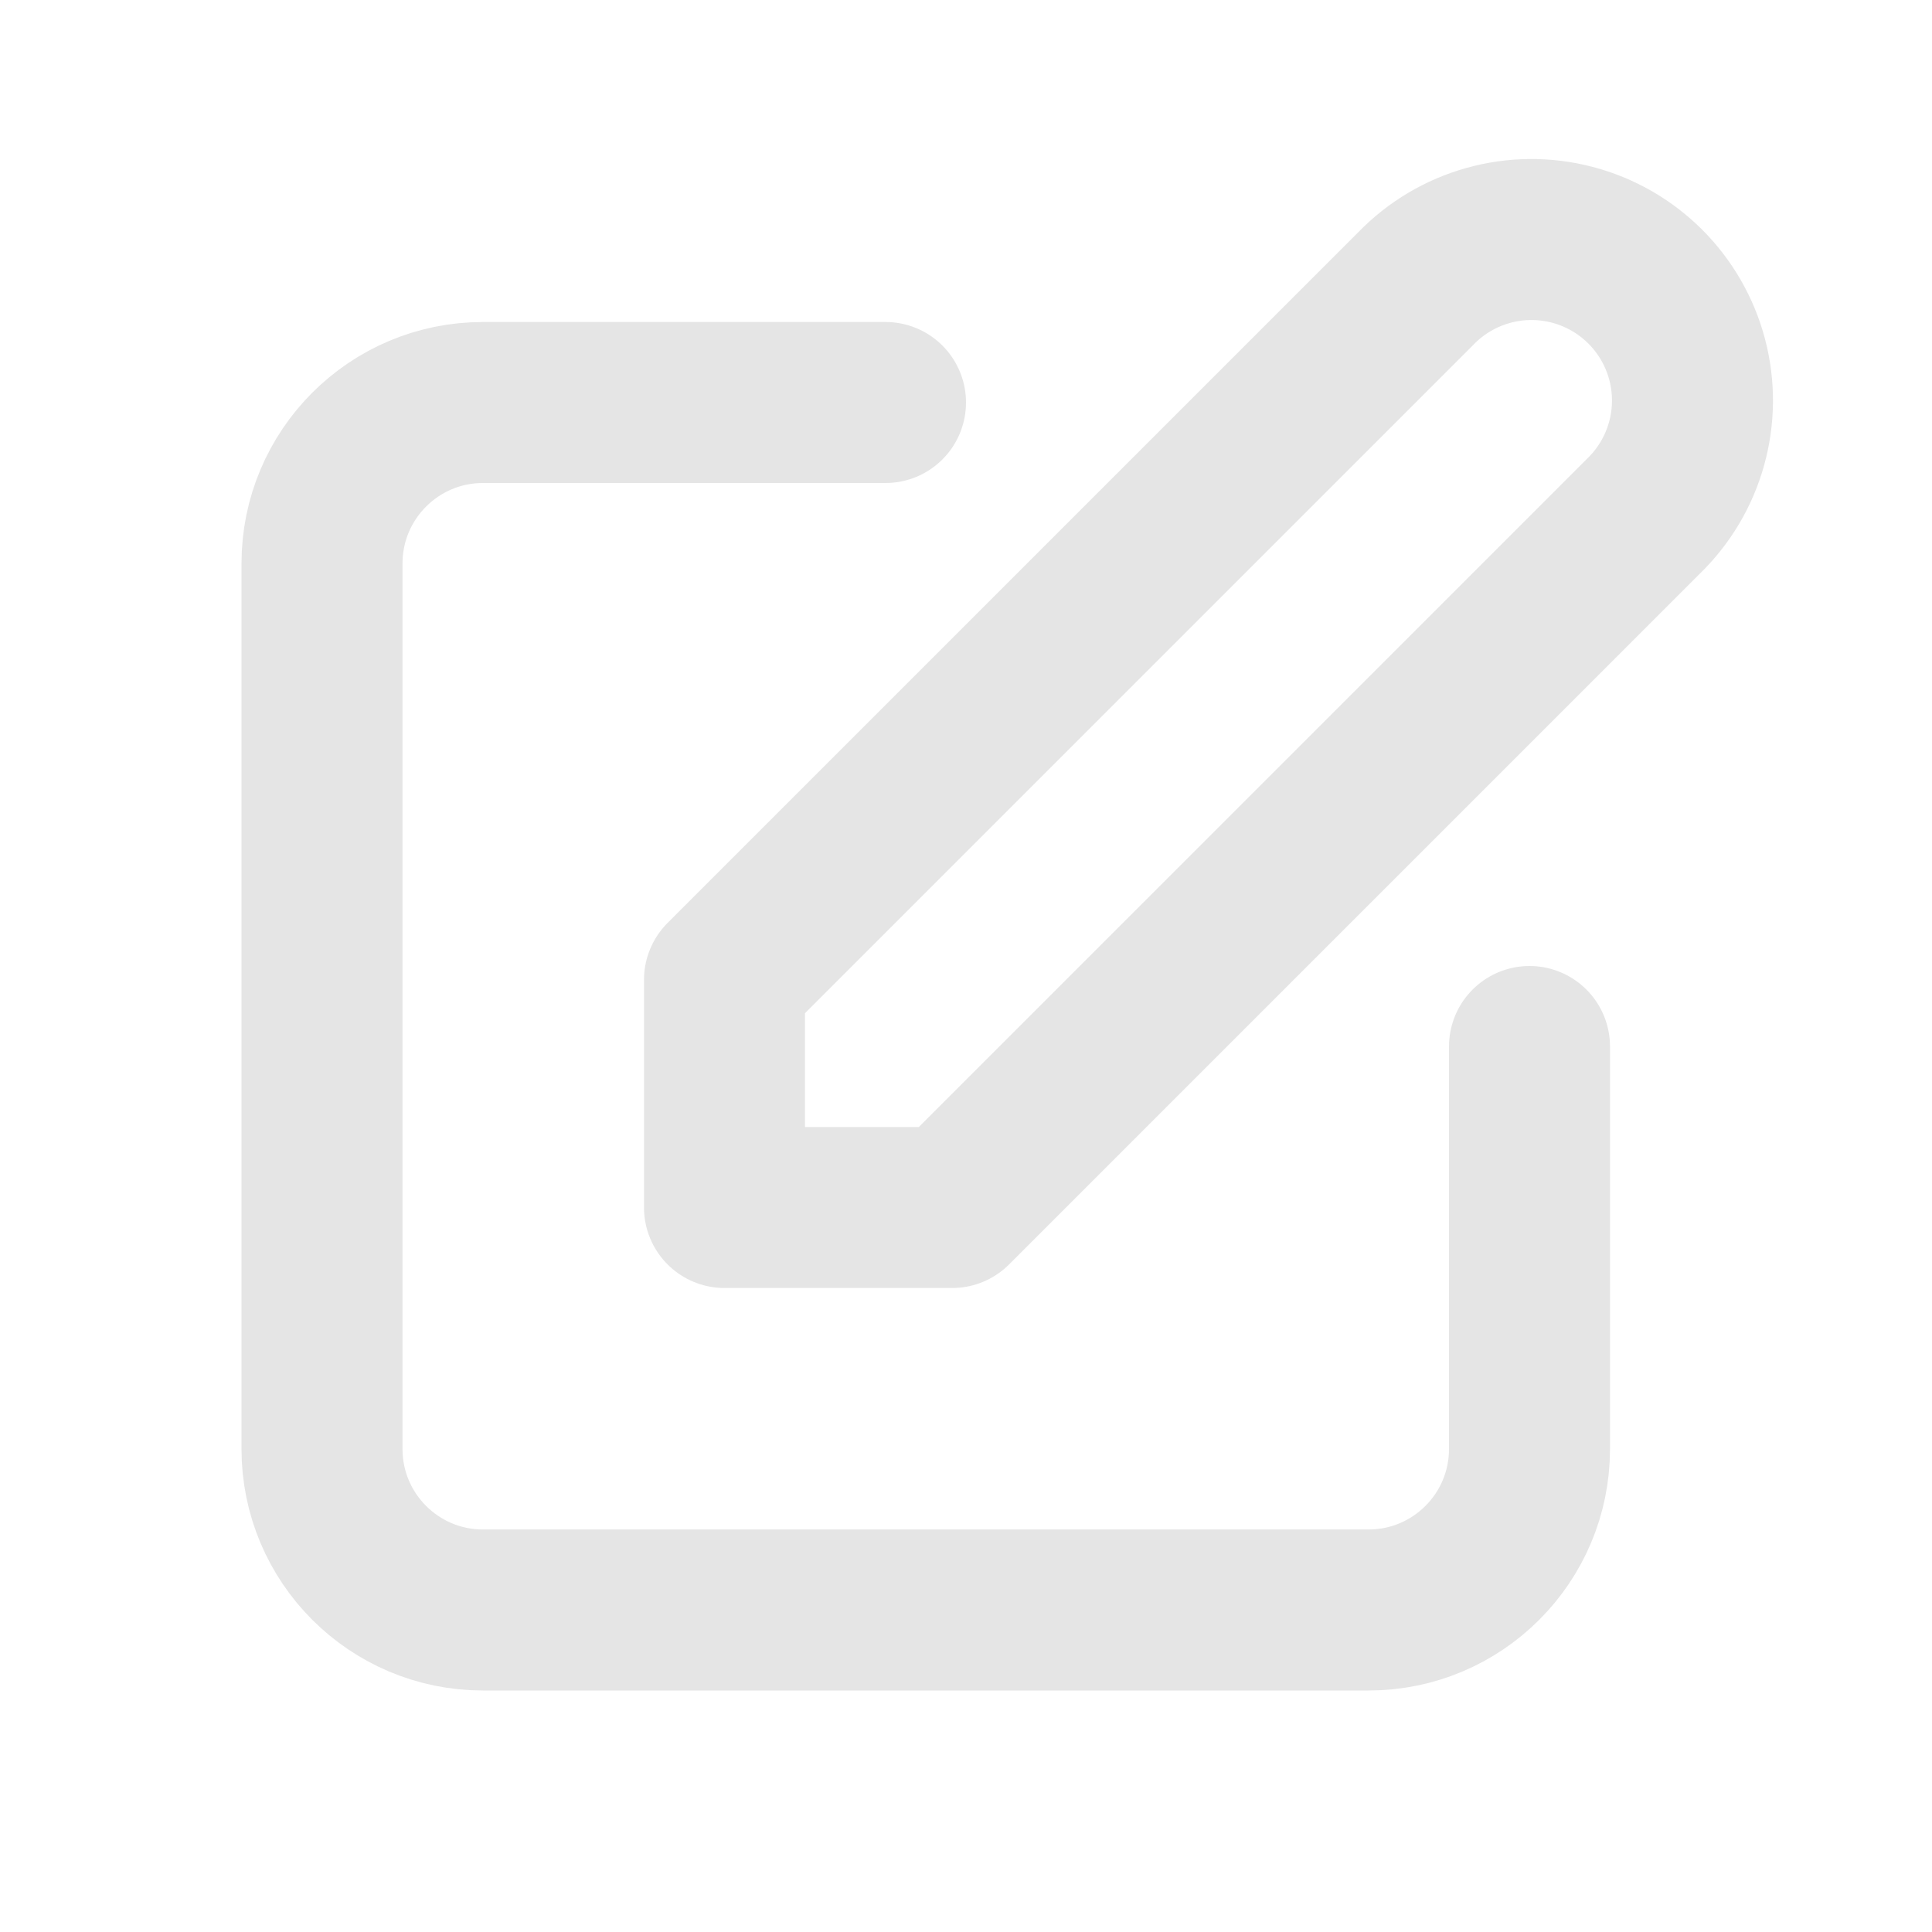
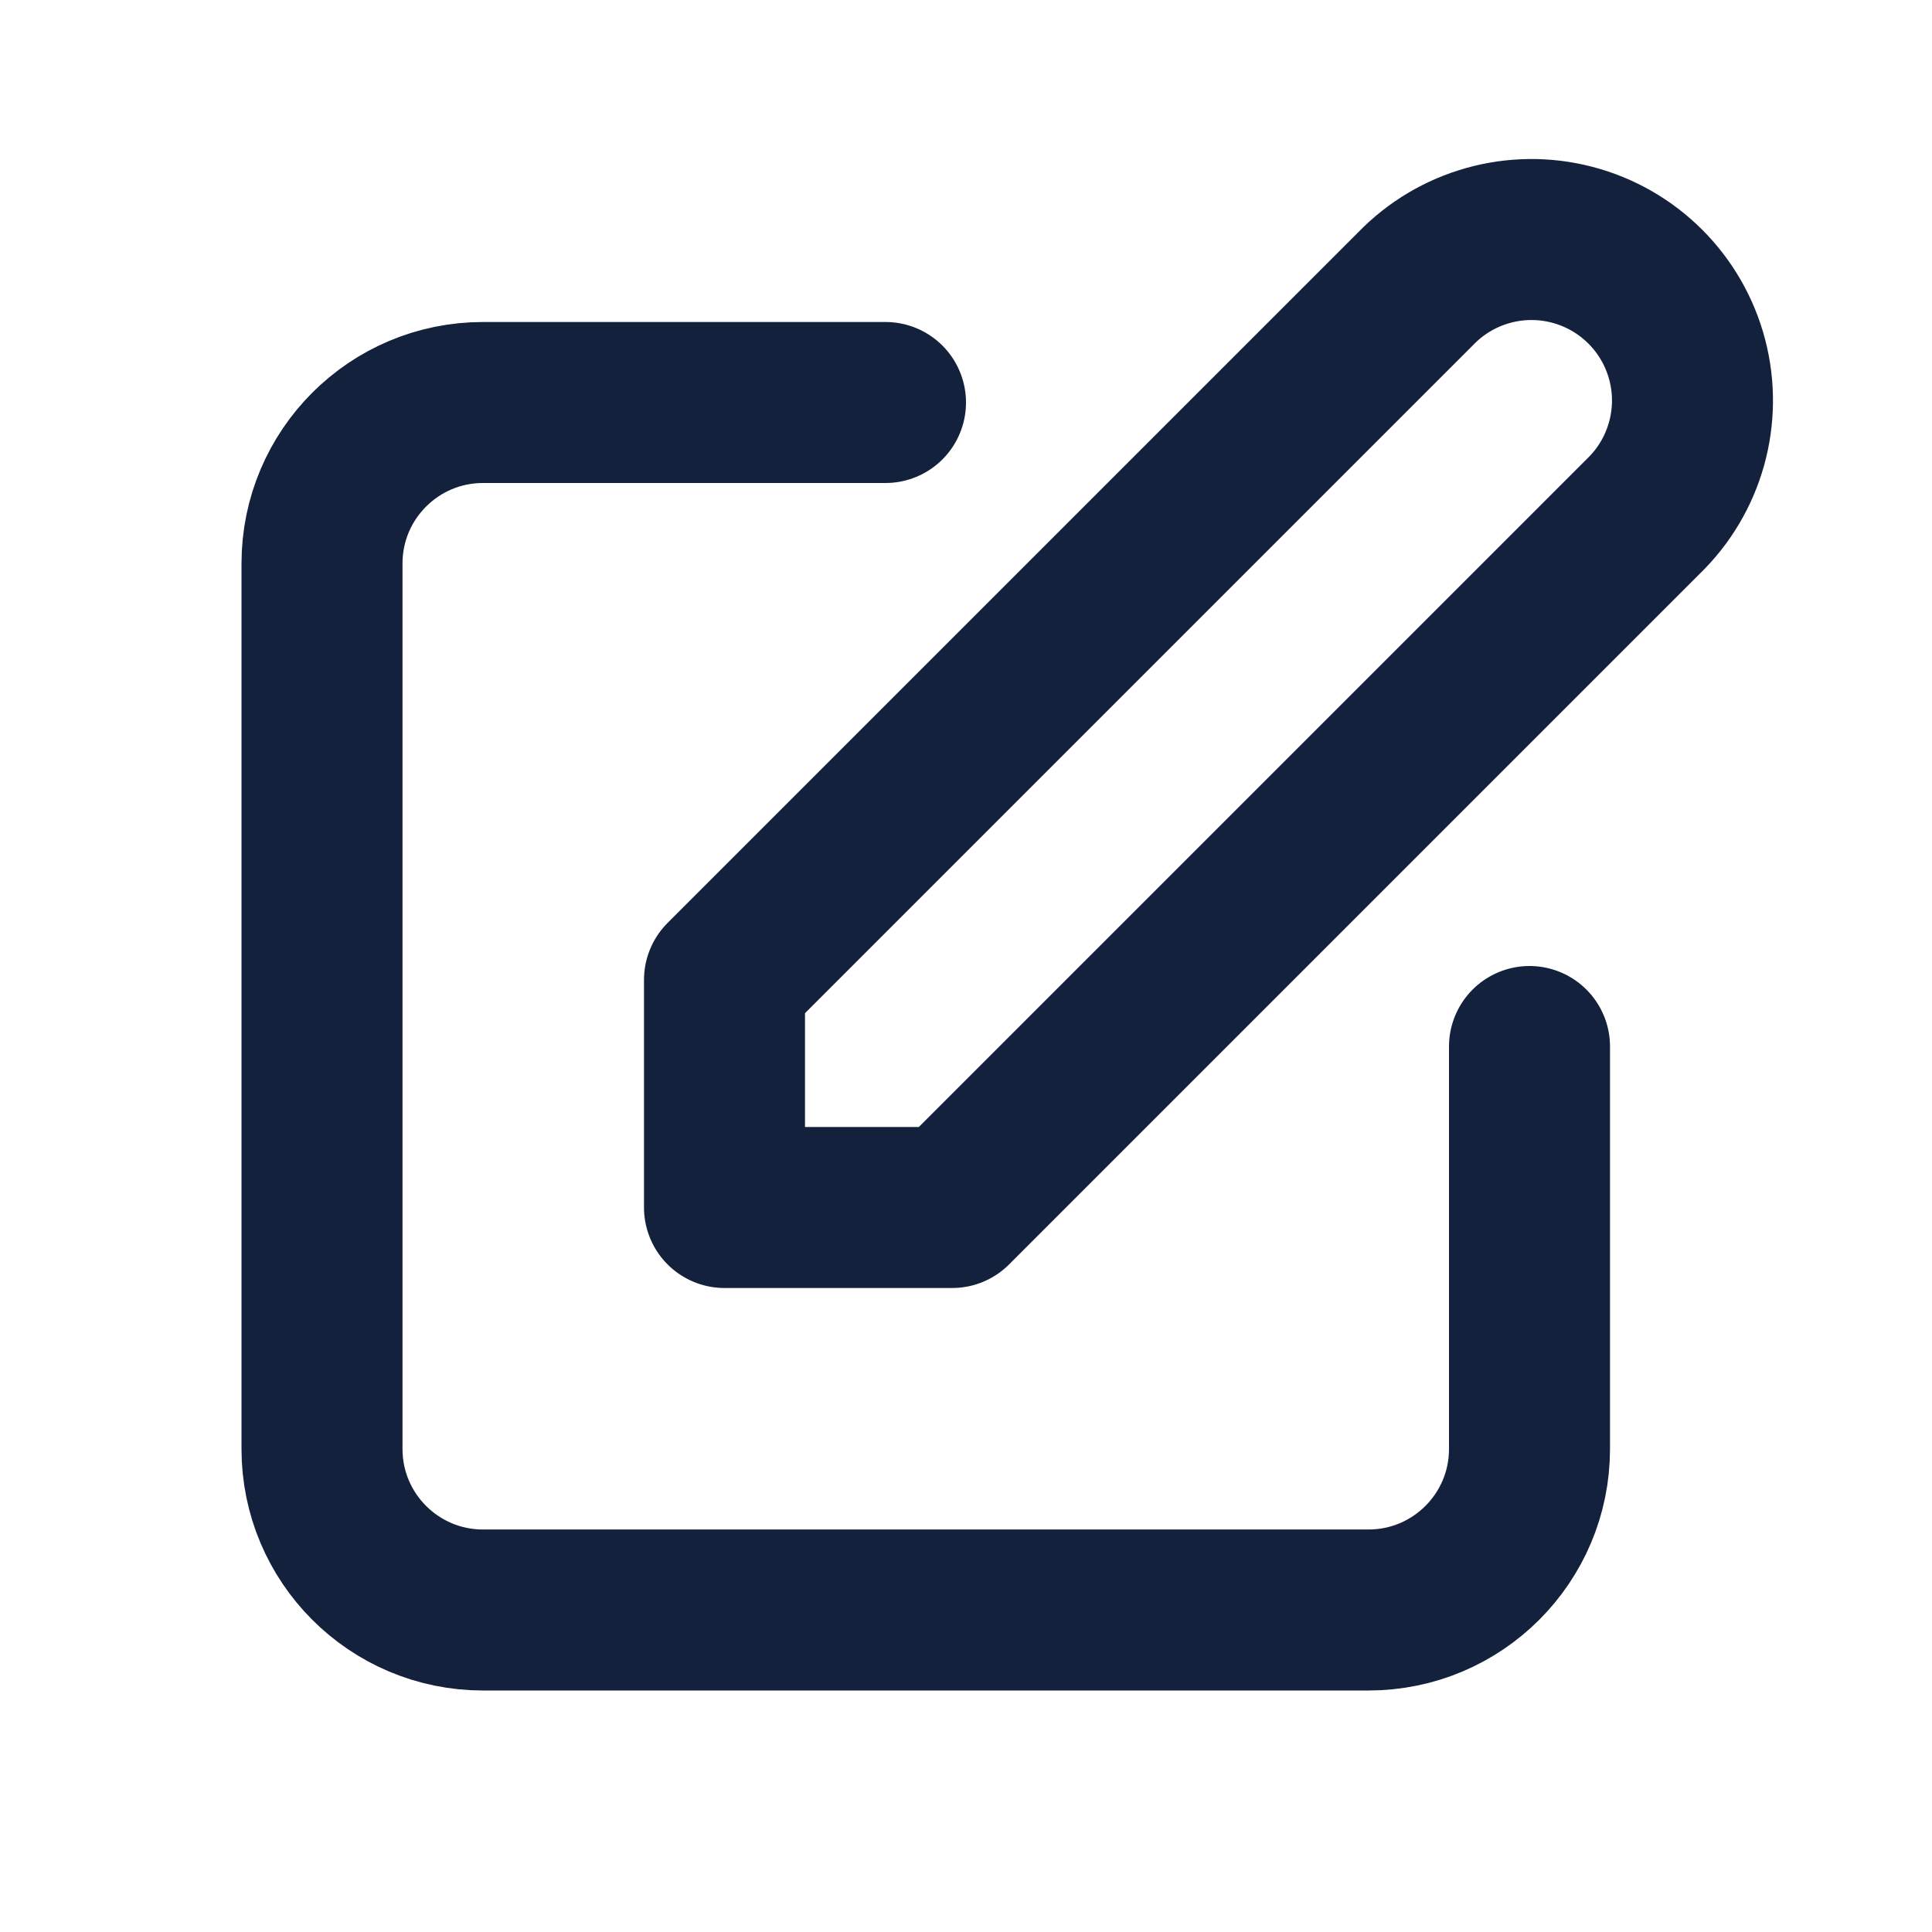
- <svg xmlns="http://www.w3.org/2000/svg" class="h-6 w-6" fill="none" viewBox="0 0 24 24" stroke="#e5e5e5">
+ <svg xmlns="http://www.w3.org/2000/svg" fill="none" viewBox="0 0 24 24" stroke="#14213d">
  <path stroke-linecap="round" stroke-linejoin="round" stroke-width="2" d="M11 5H6a2 2 0 00-2 2v11a2 2 0 002 2h11a2 2 0 002-2v-5m-1.414-9.414a2 2 0 112.828 2.828L11.828 15H9v-2.828l8.586-8.586z" />
</svg>
